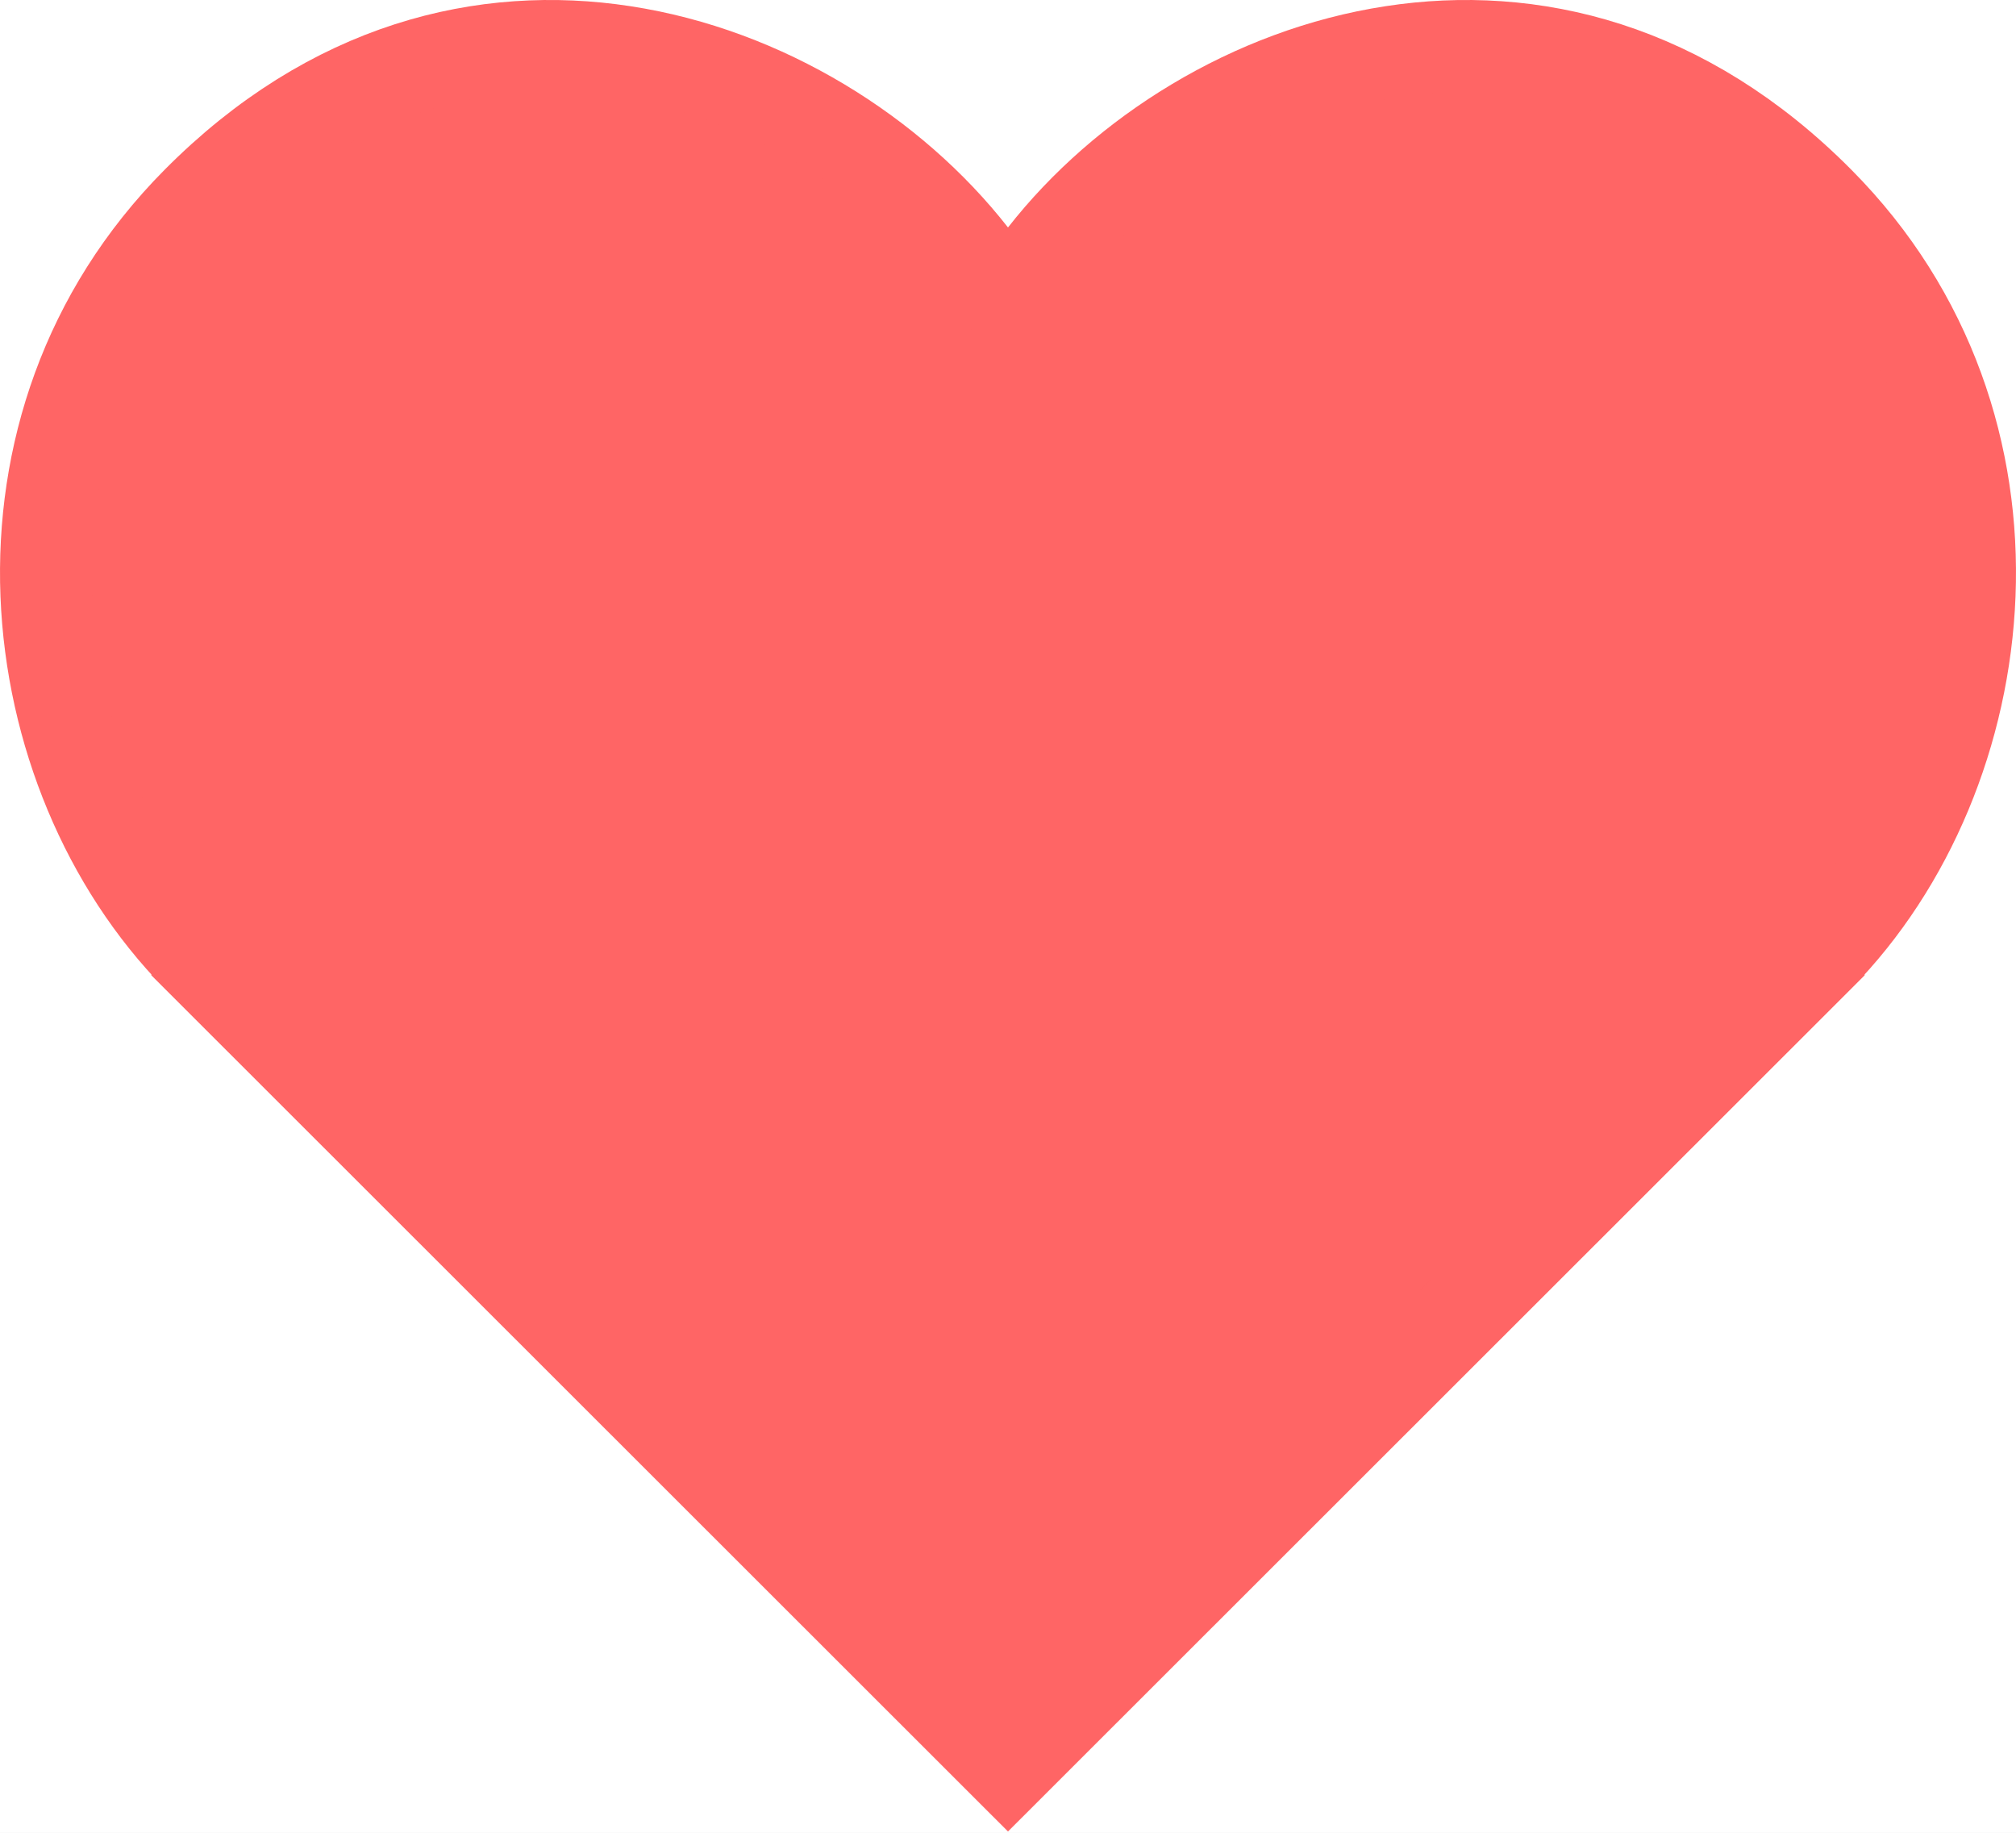
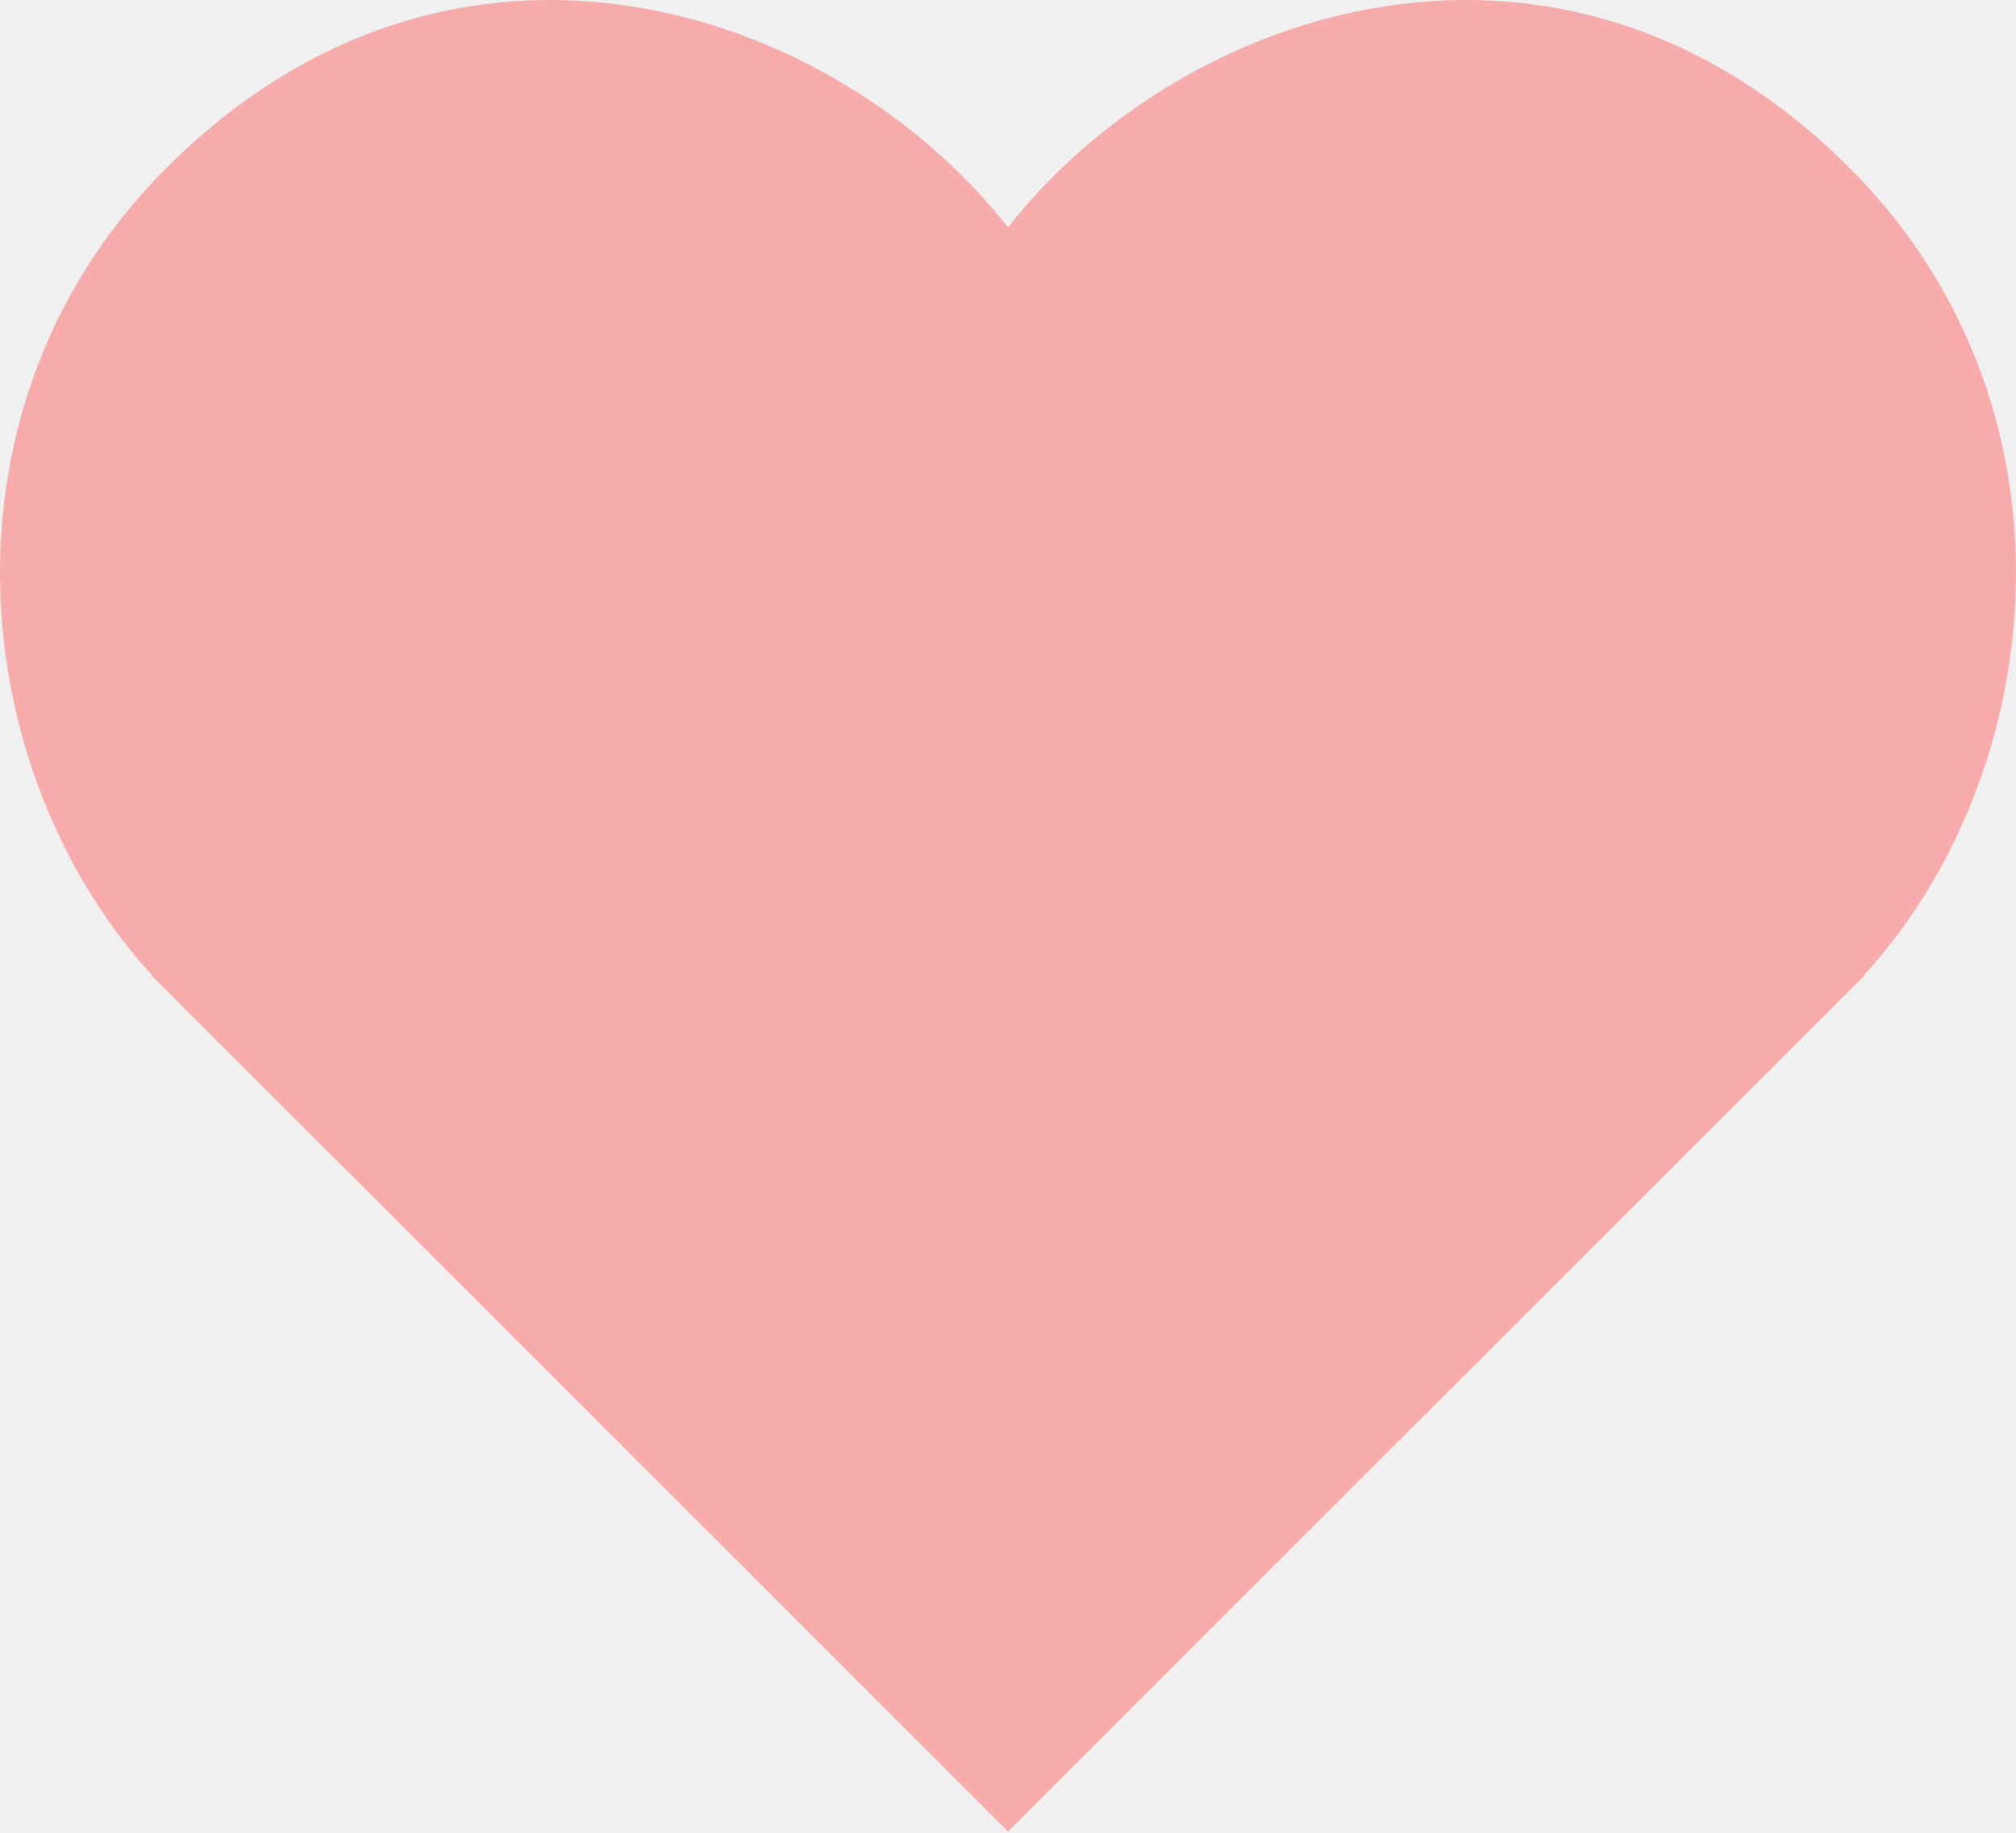
<svg xmlns="http://www.w3.org/2000/svg" width="22" height="20" viewBox="0 0 22 20" fill="none">
-   <rect width="22" height="20" fill="white" />
-   <path d="M19.848 10.436L11 19.279L2.152 10.436C2.152 10.435 2.151 10.435 2.151 10.434C0.19 8.437 -0.278 4.651 2.151 2.205C3.62 0.725 5.289 0.329 6.805 0.562C8.342 0.797 9.739 1.682 10.606 2.79L11 3.293L11.394 2.79C12.261 1.682 13.659 0.797 15.195 0.562C16.711 0.329 18.38 0.725 19.849 2.205C22.278 4.651 21.81 8.437 19.849 10.434C19.849 10.435 19.848 10.435 19.848 10.436Z" fill="#FF6565" stroke="#FF6565" />
+   <path opacity="0.5" d="M19.848 10.436L11 19.279L2.152 10.436C2.152 10.435 2.151 10.435 2.151 10.434C0.19 8.437 -0.278 4.651 2.151 2.205C3.62 0.725 5.289 0.329 6.805 0.562C8.342 0.797 9.739 1.682 10.606 2.79L11 3.293L11.394 2.79C12.261 1.682 13.659 0.797 15.195 0.562C16.711 0.329 18.38 0.725 19.849 2.205C22.278 4.651 21.81 8.437 19.849 10.434C19.849 10.435 19.848 10.435 19.848 10.436Z" fill="#FF6565" stroke="#FF6565" />
</svg>
